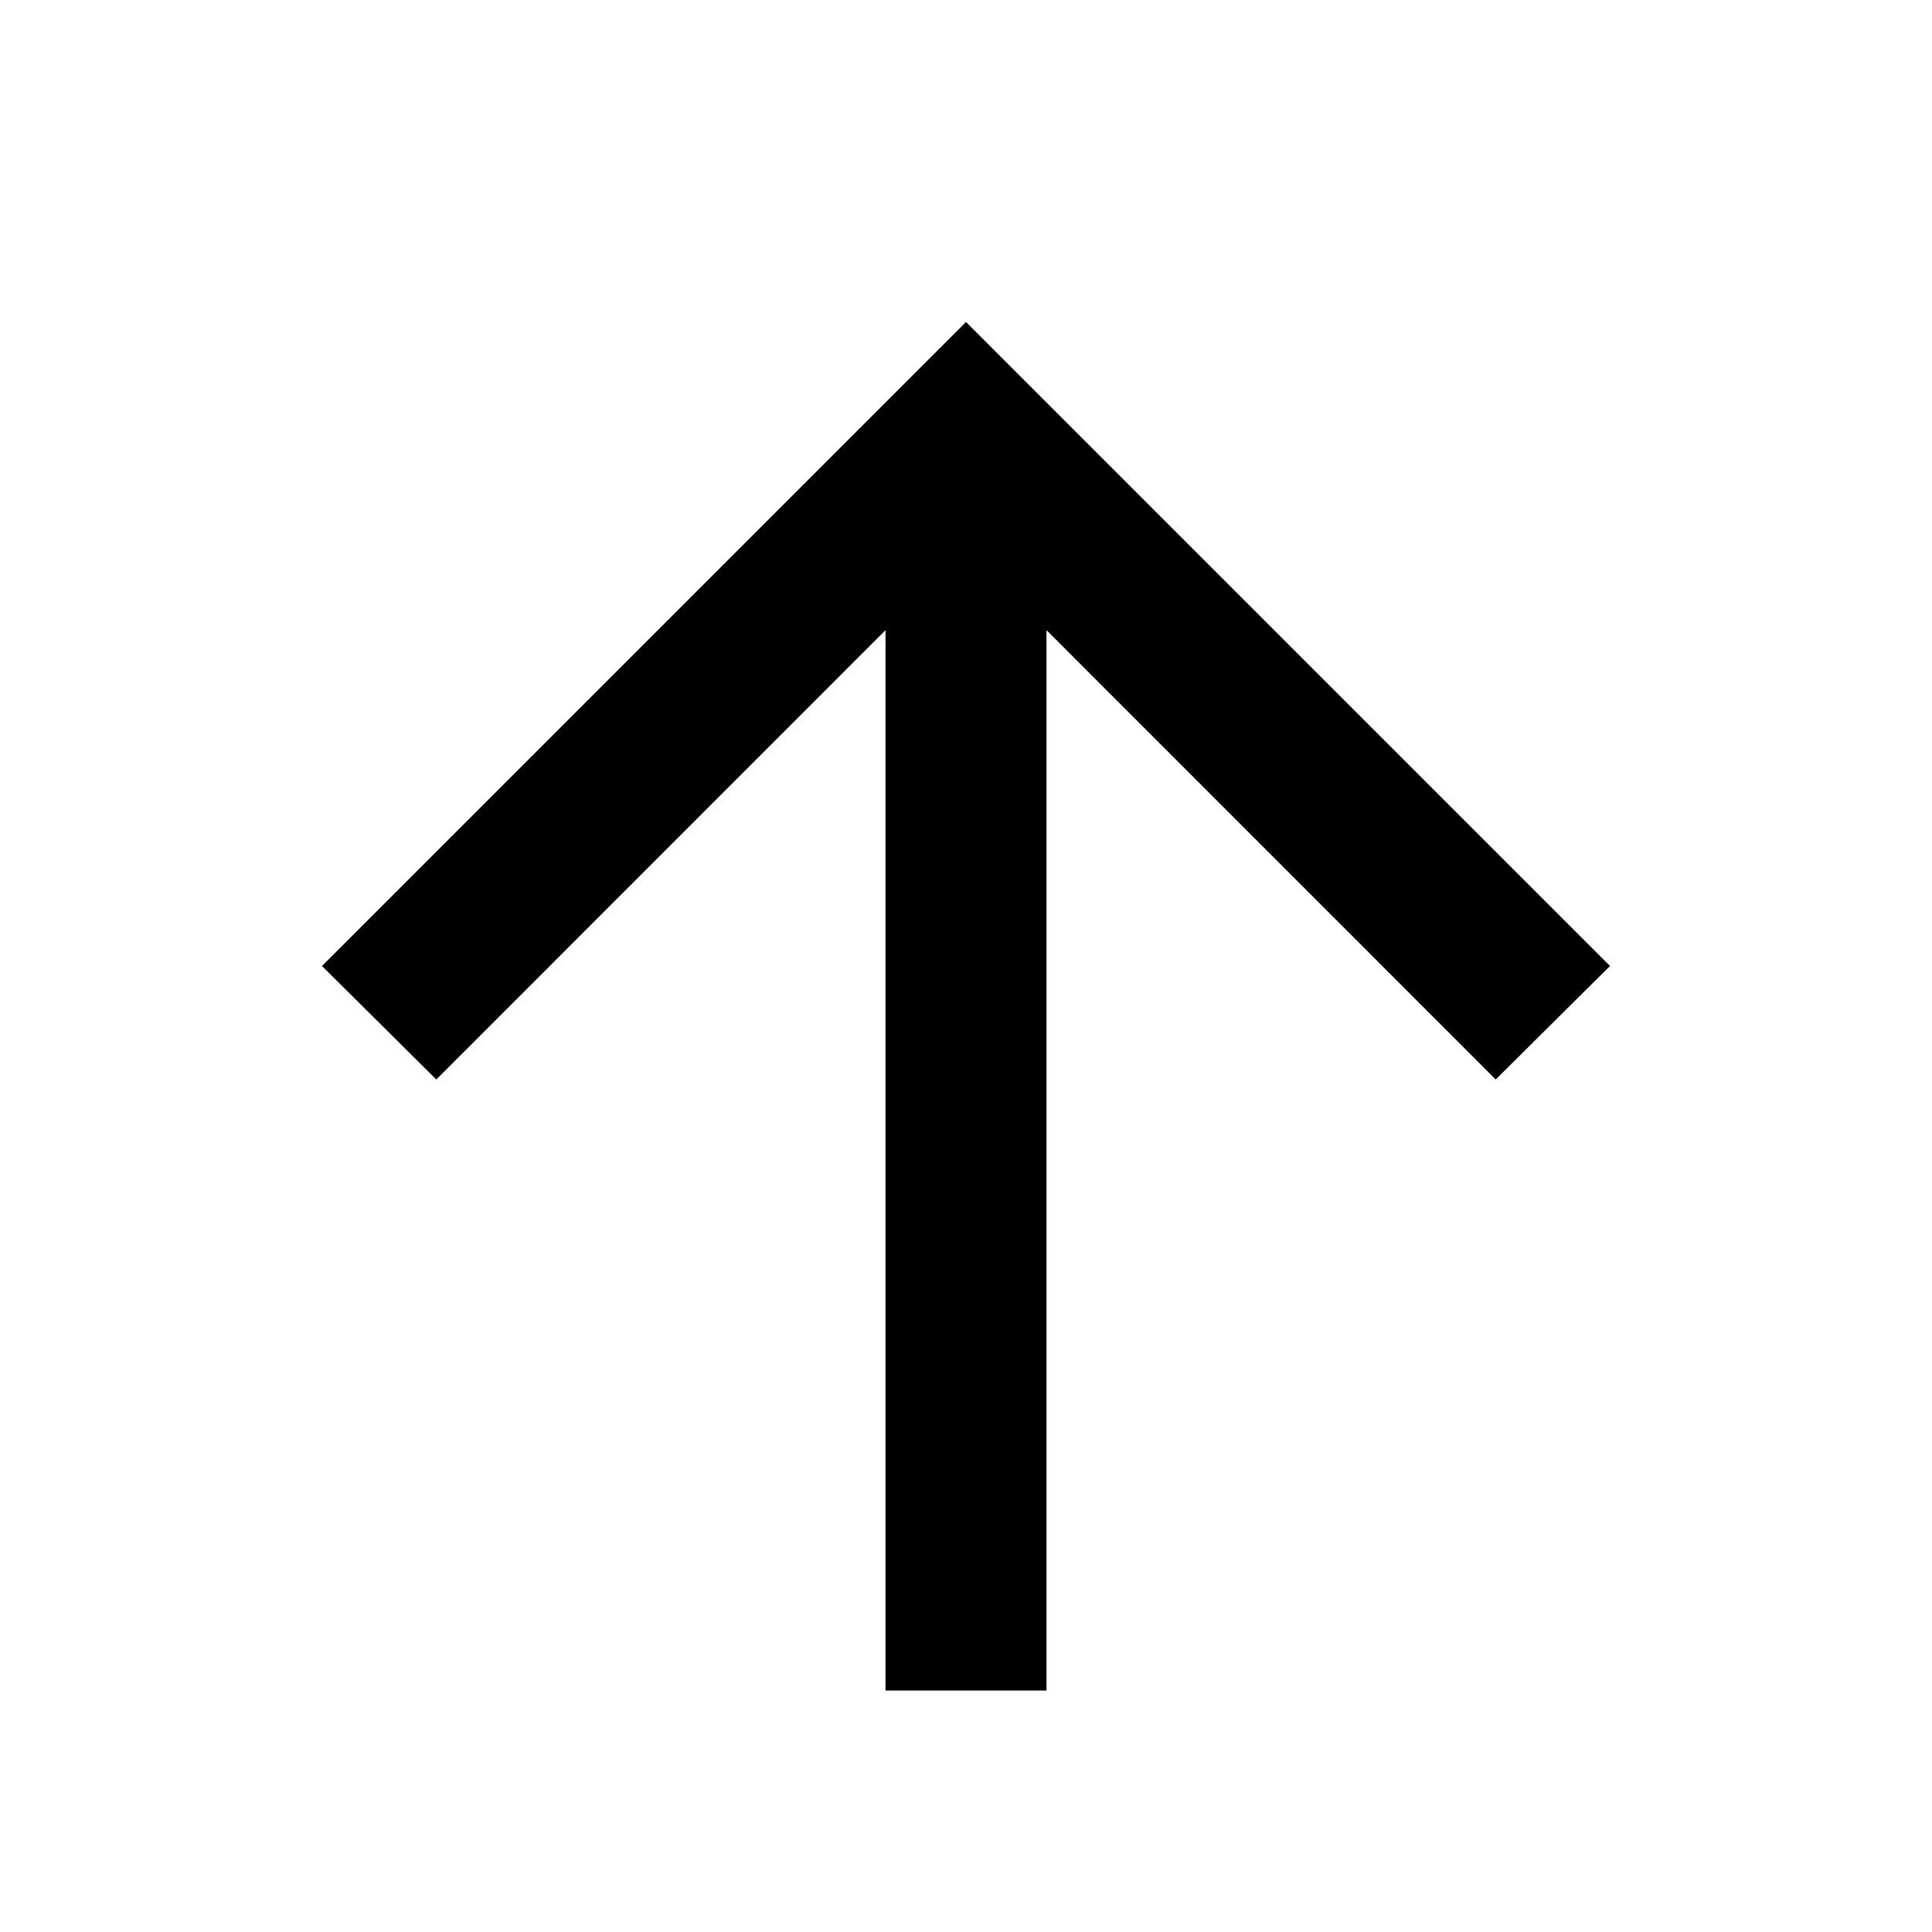
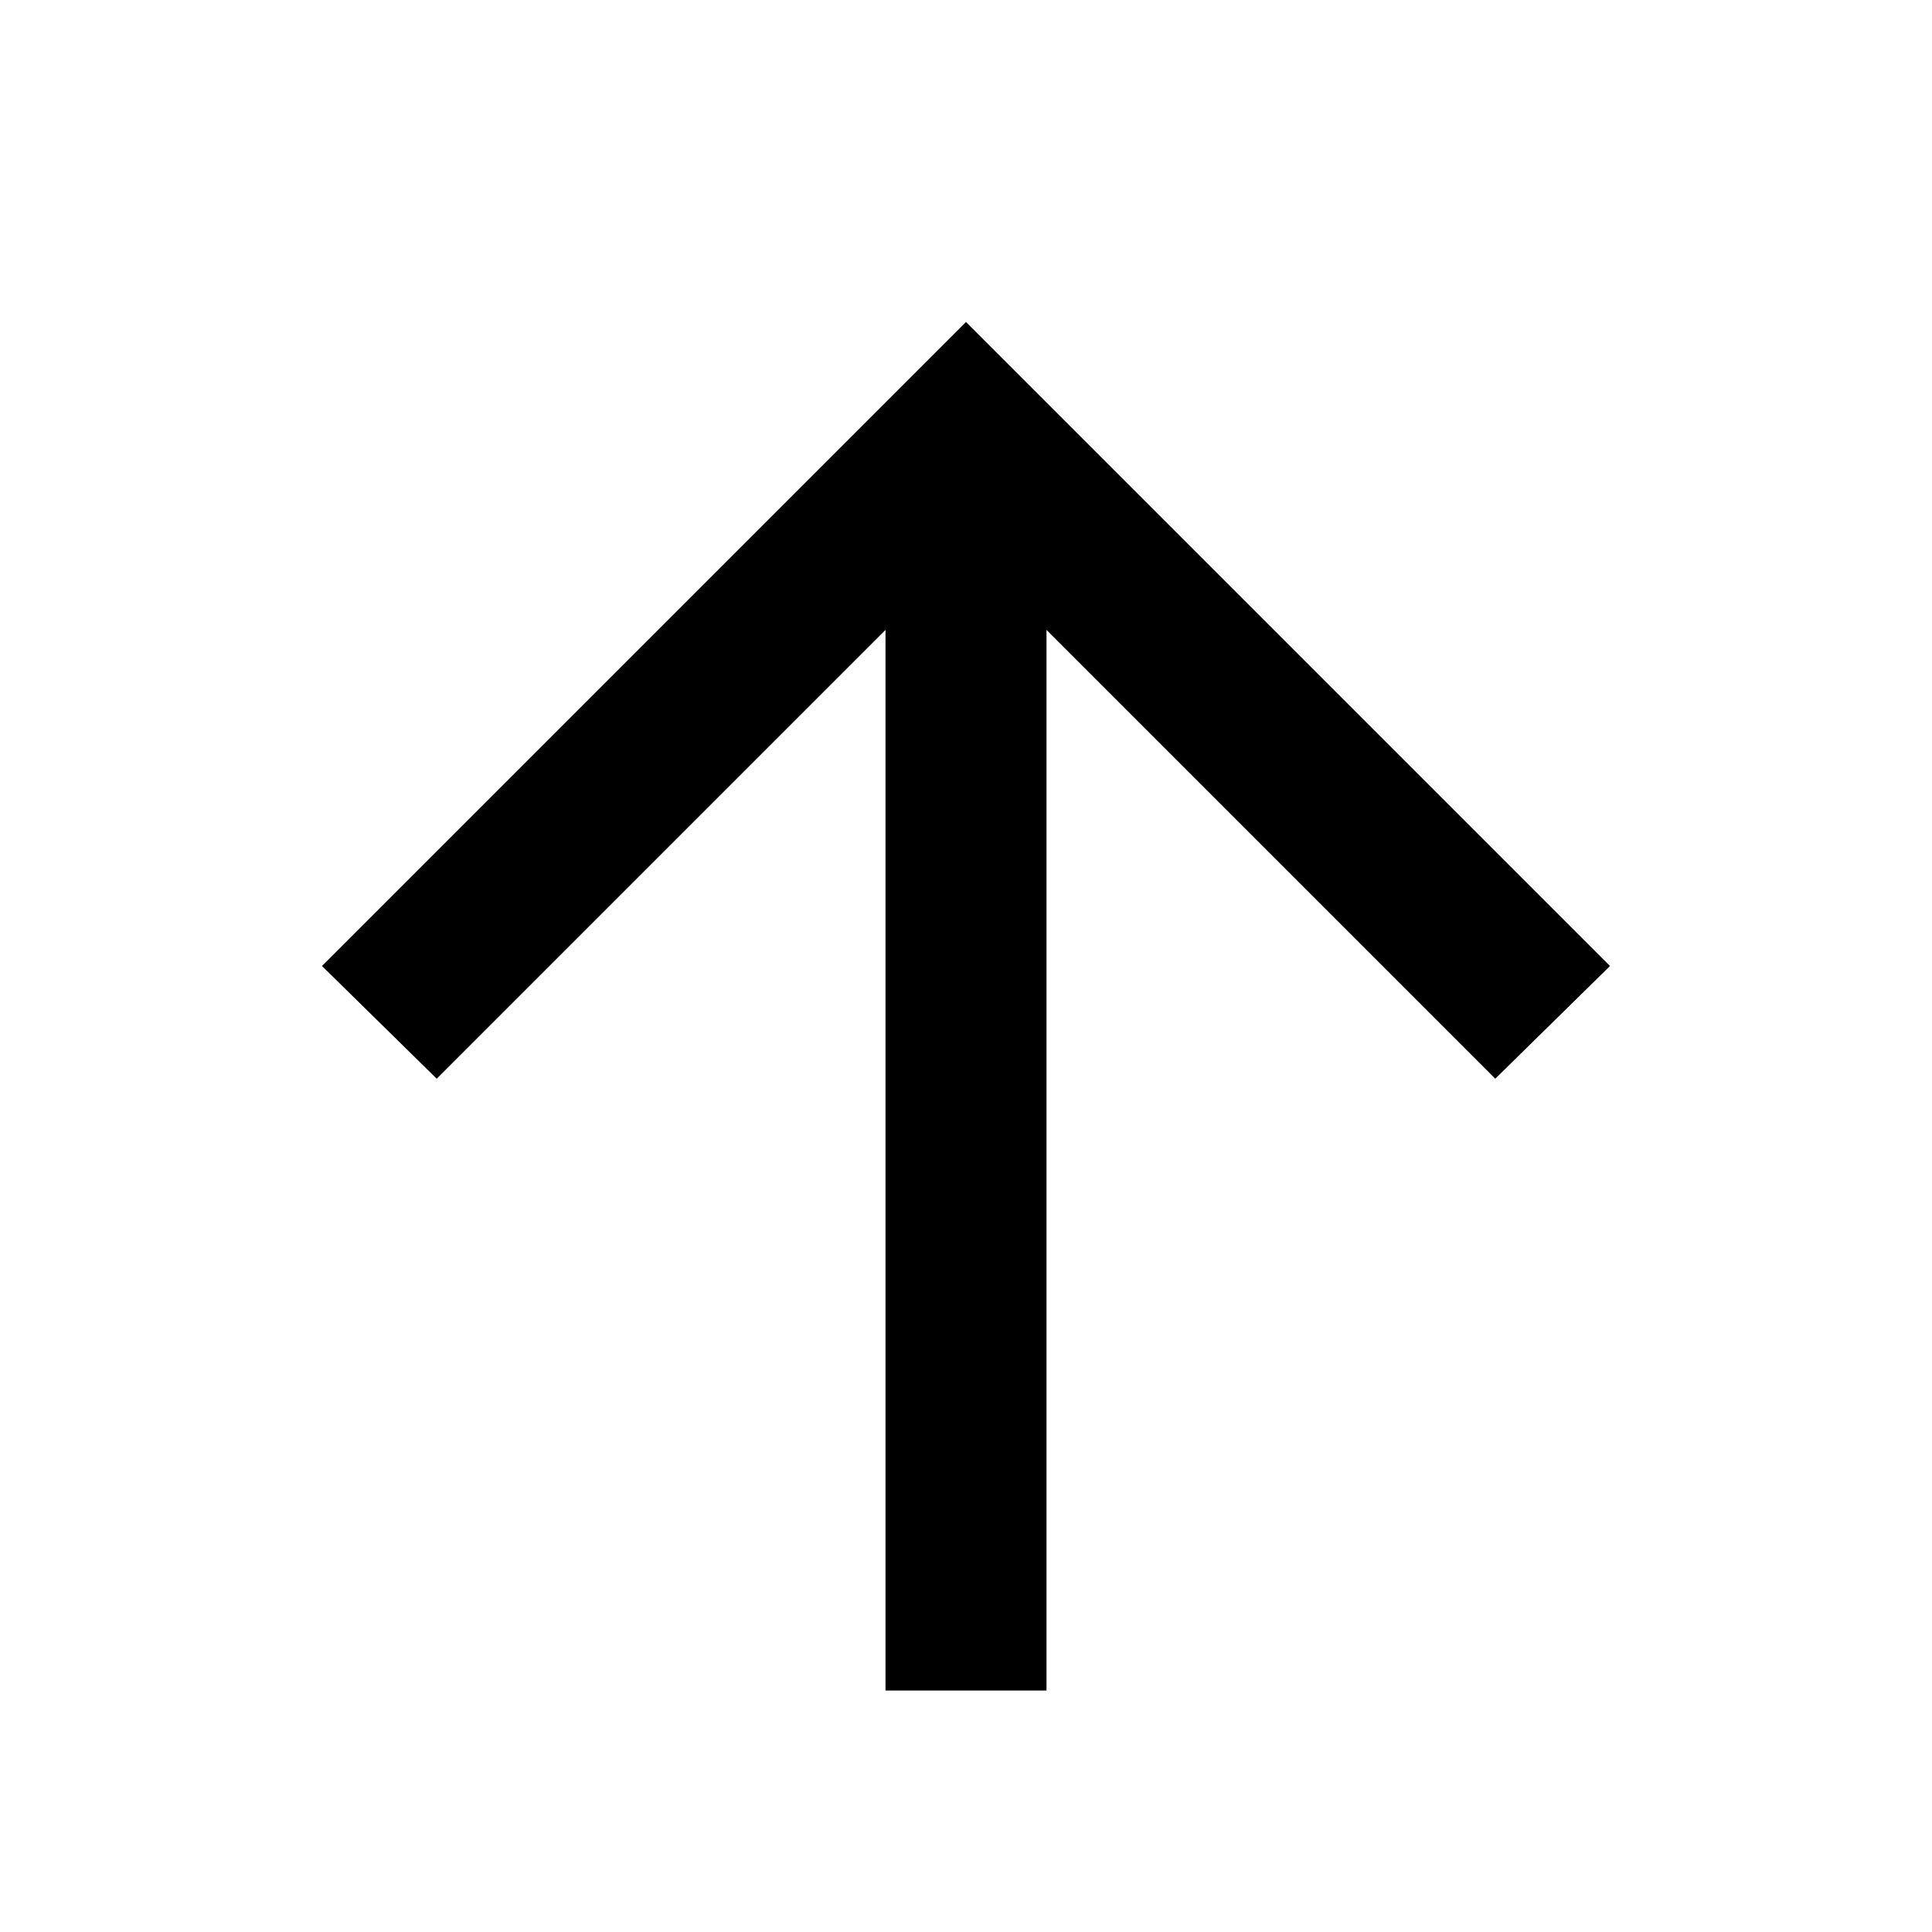
- <svg xmlns="http://www.w3.org/2000/svg" class="icon-arrow-up" width="24" height="24" viewBox="0 0 24 24" aria-hidden="true" focusable="false">
-   <path fill="currentColor" d="m4 12 8-8 8 8-1.42 1.41L13 7.828V21h-2V7.828L5.42 13.41z" />
+ <svg xmlns="http://www.w3.org/2000/svg" class="icon-arrow-up" width="24" height="24" viewBox="0 0 96 96" aria-hidden="true" focusable="false">
+   <path fill="currentColor" d="m16 48 32-32 32 32-5.7 5.6L52 31.3V84h-8V31.3L21.7 53.6z" />
</svg>
